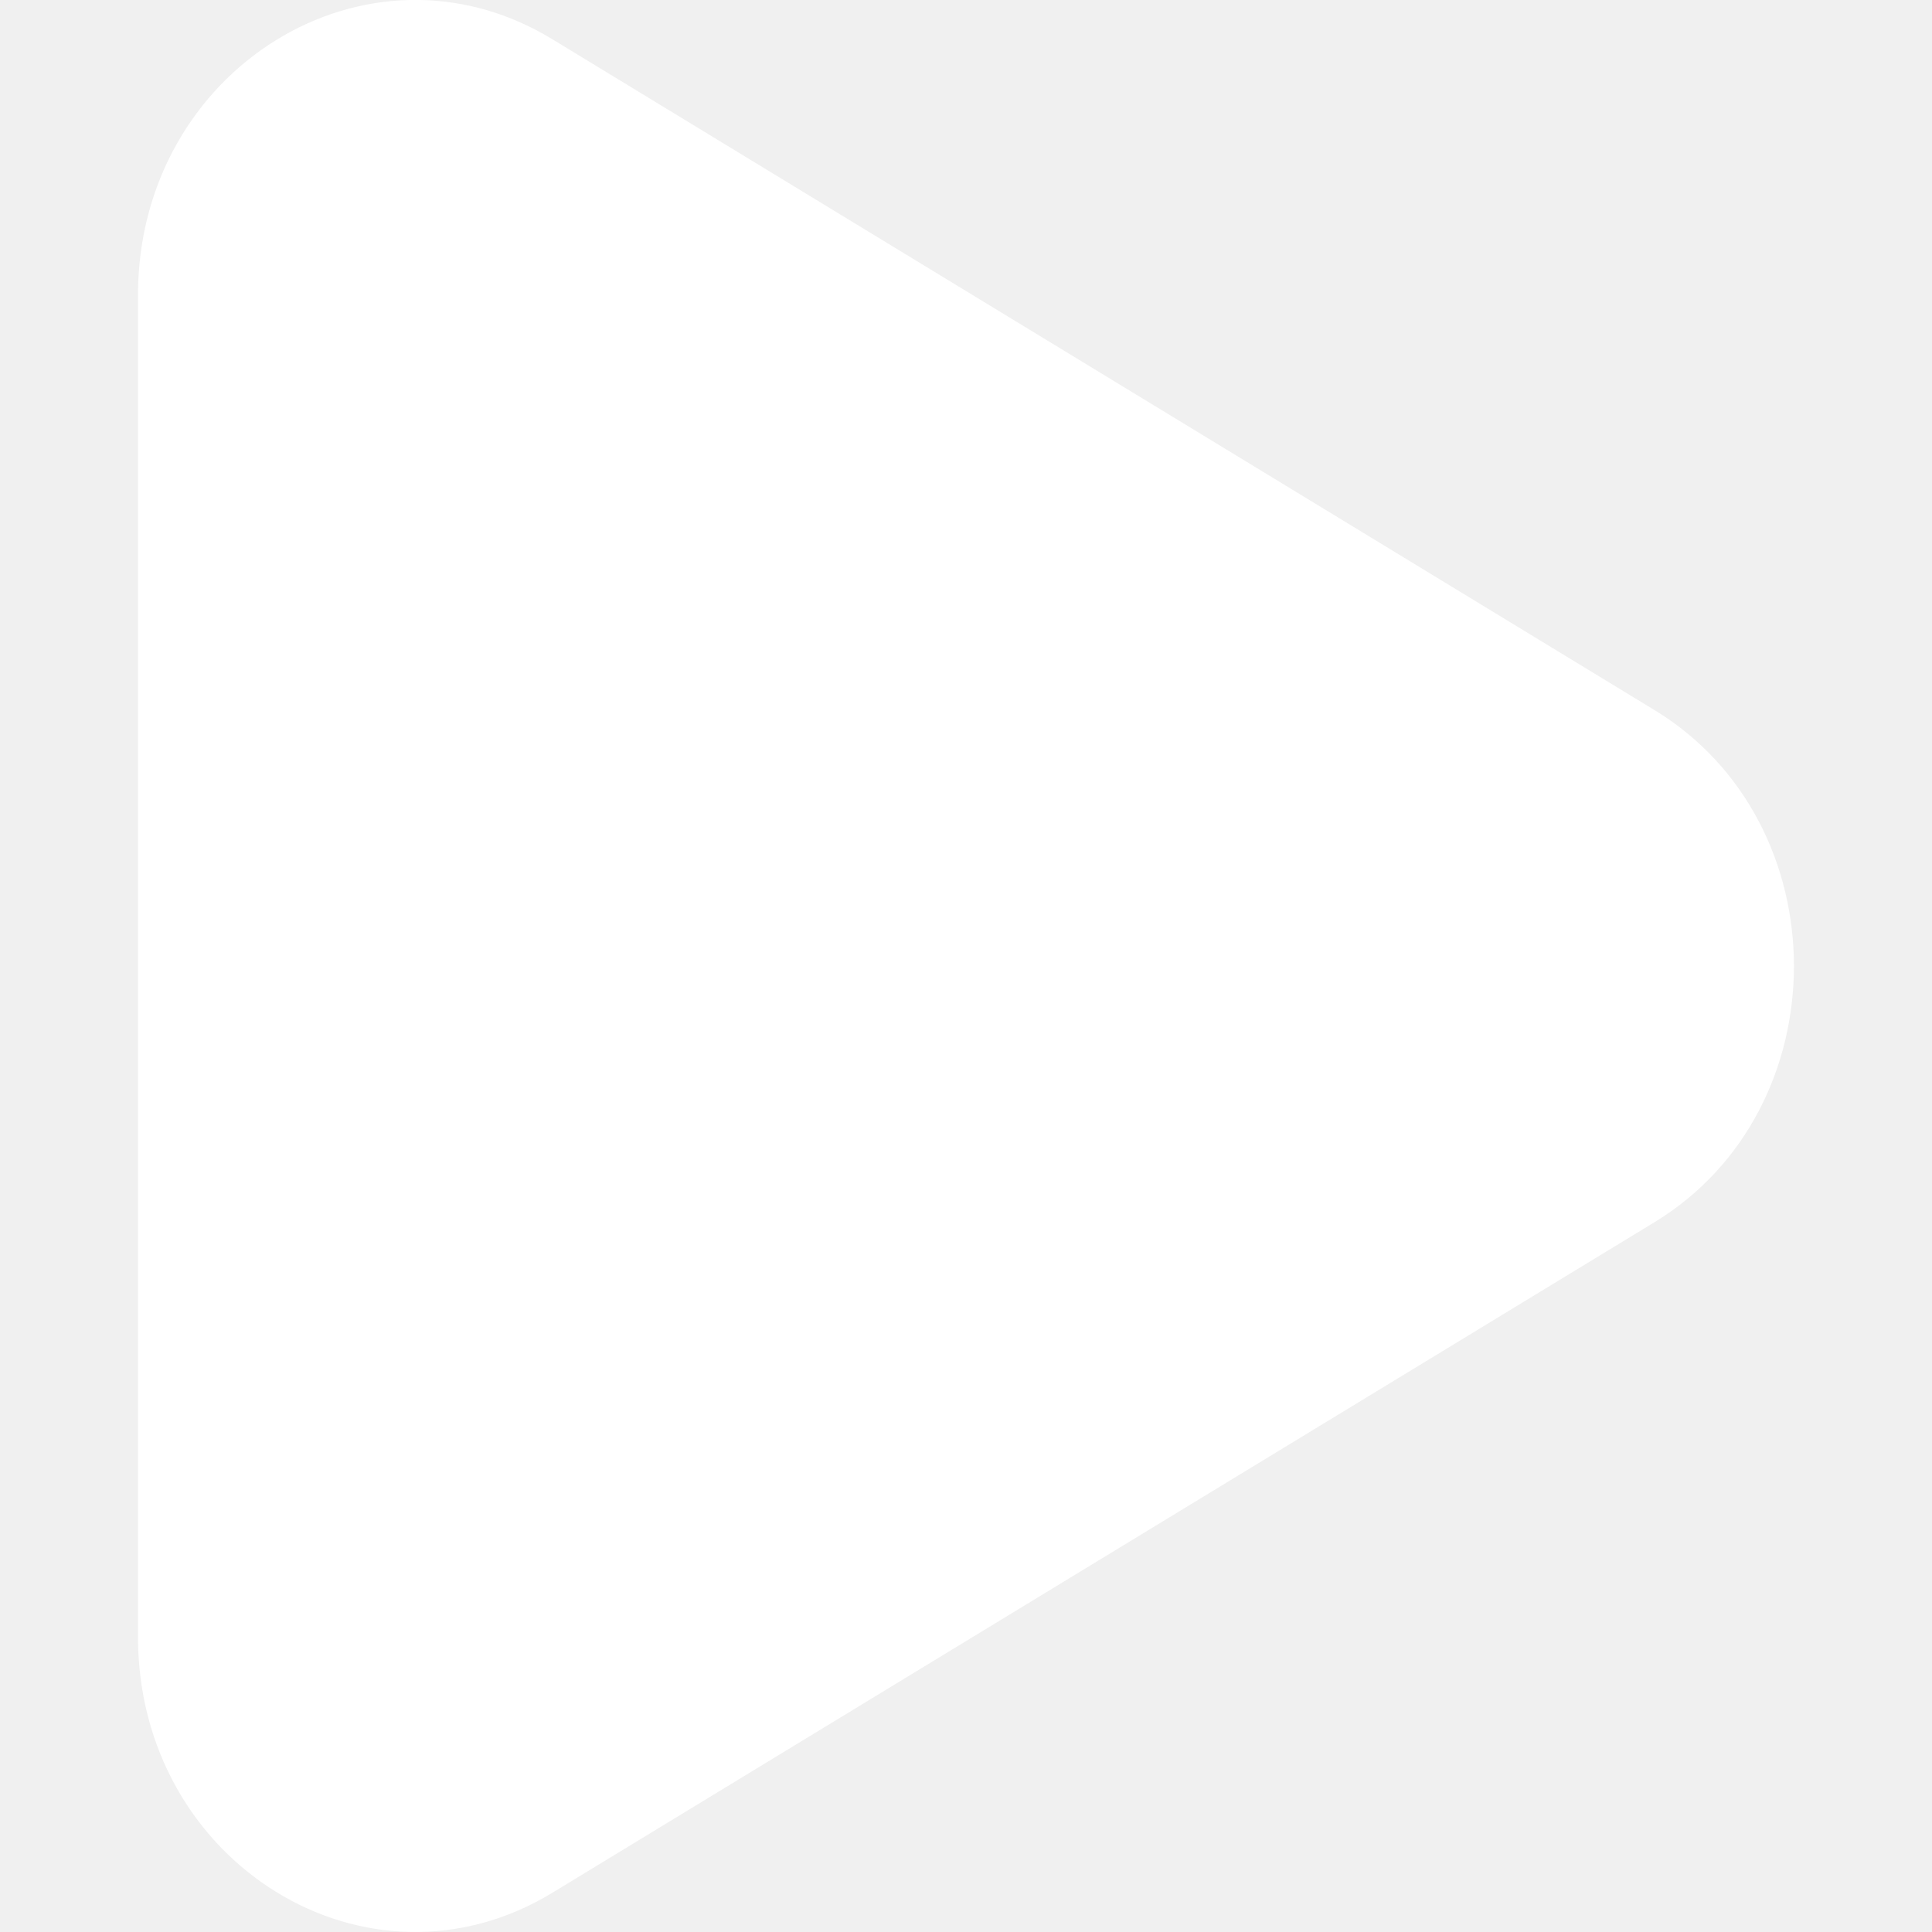
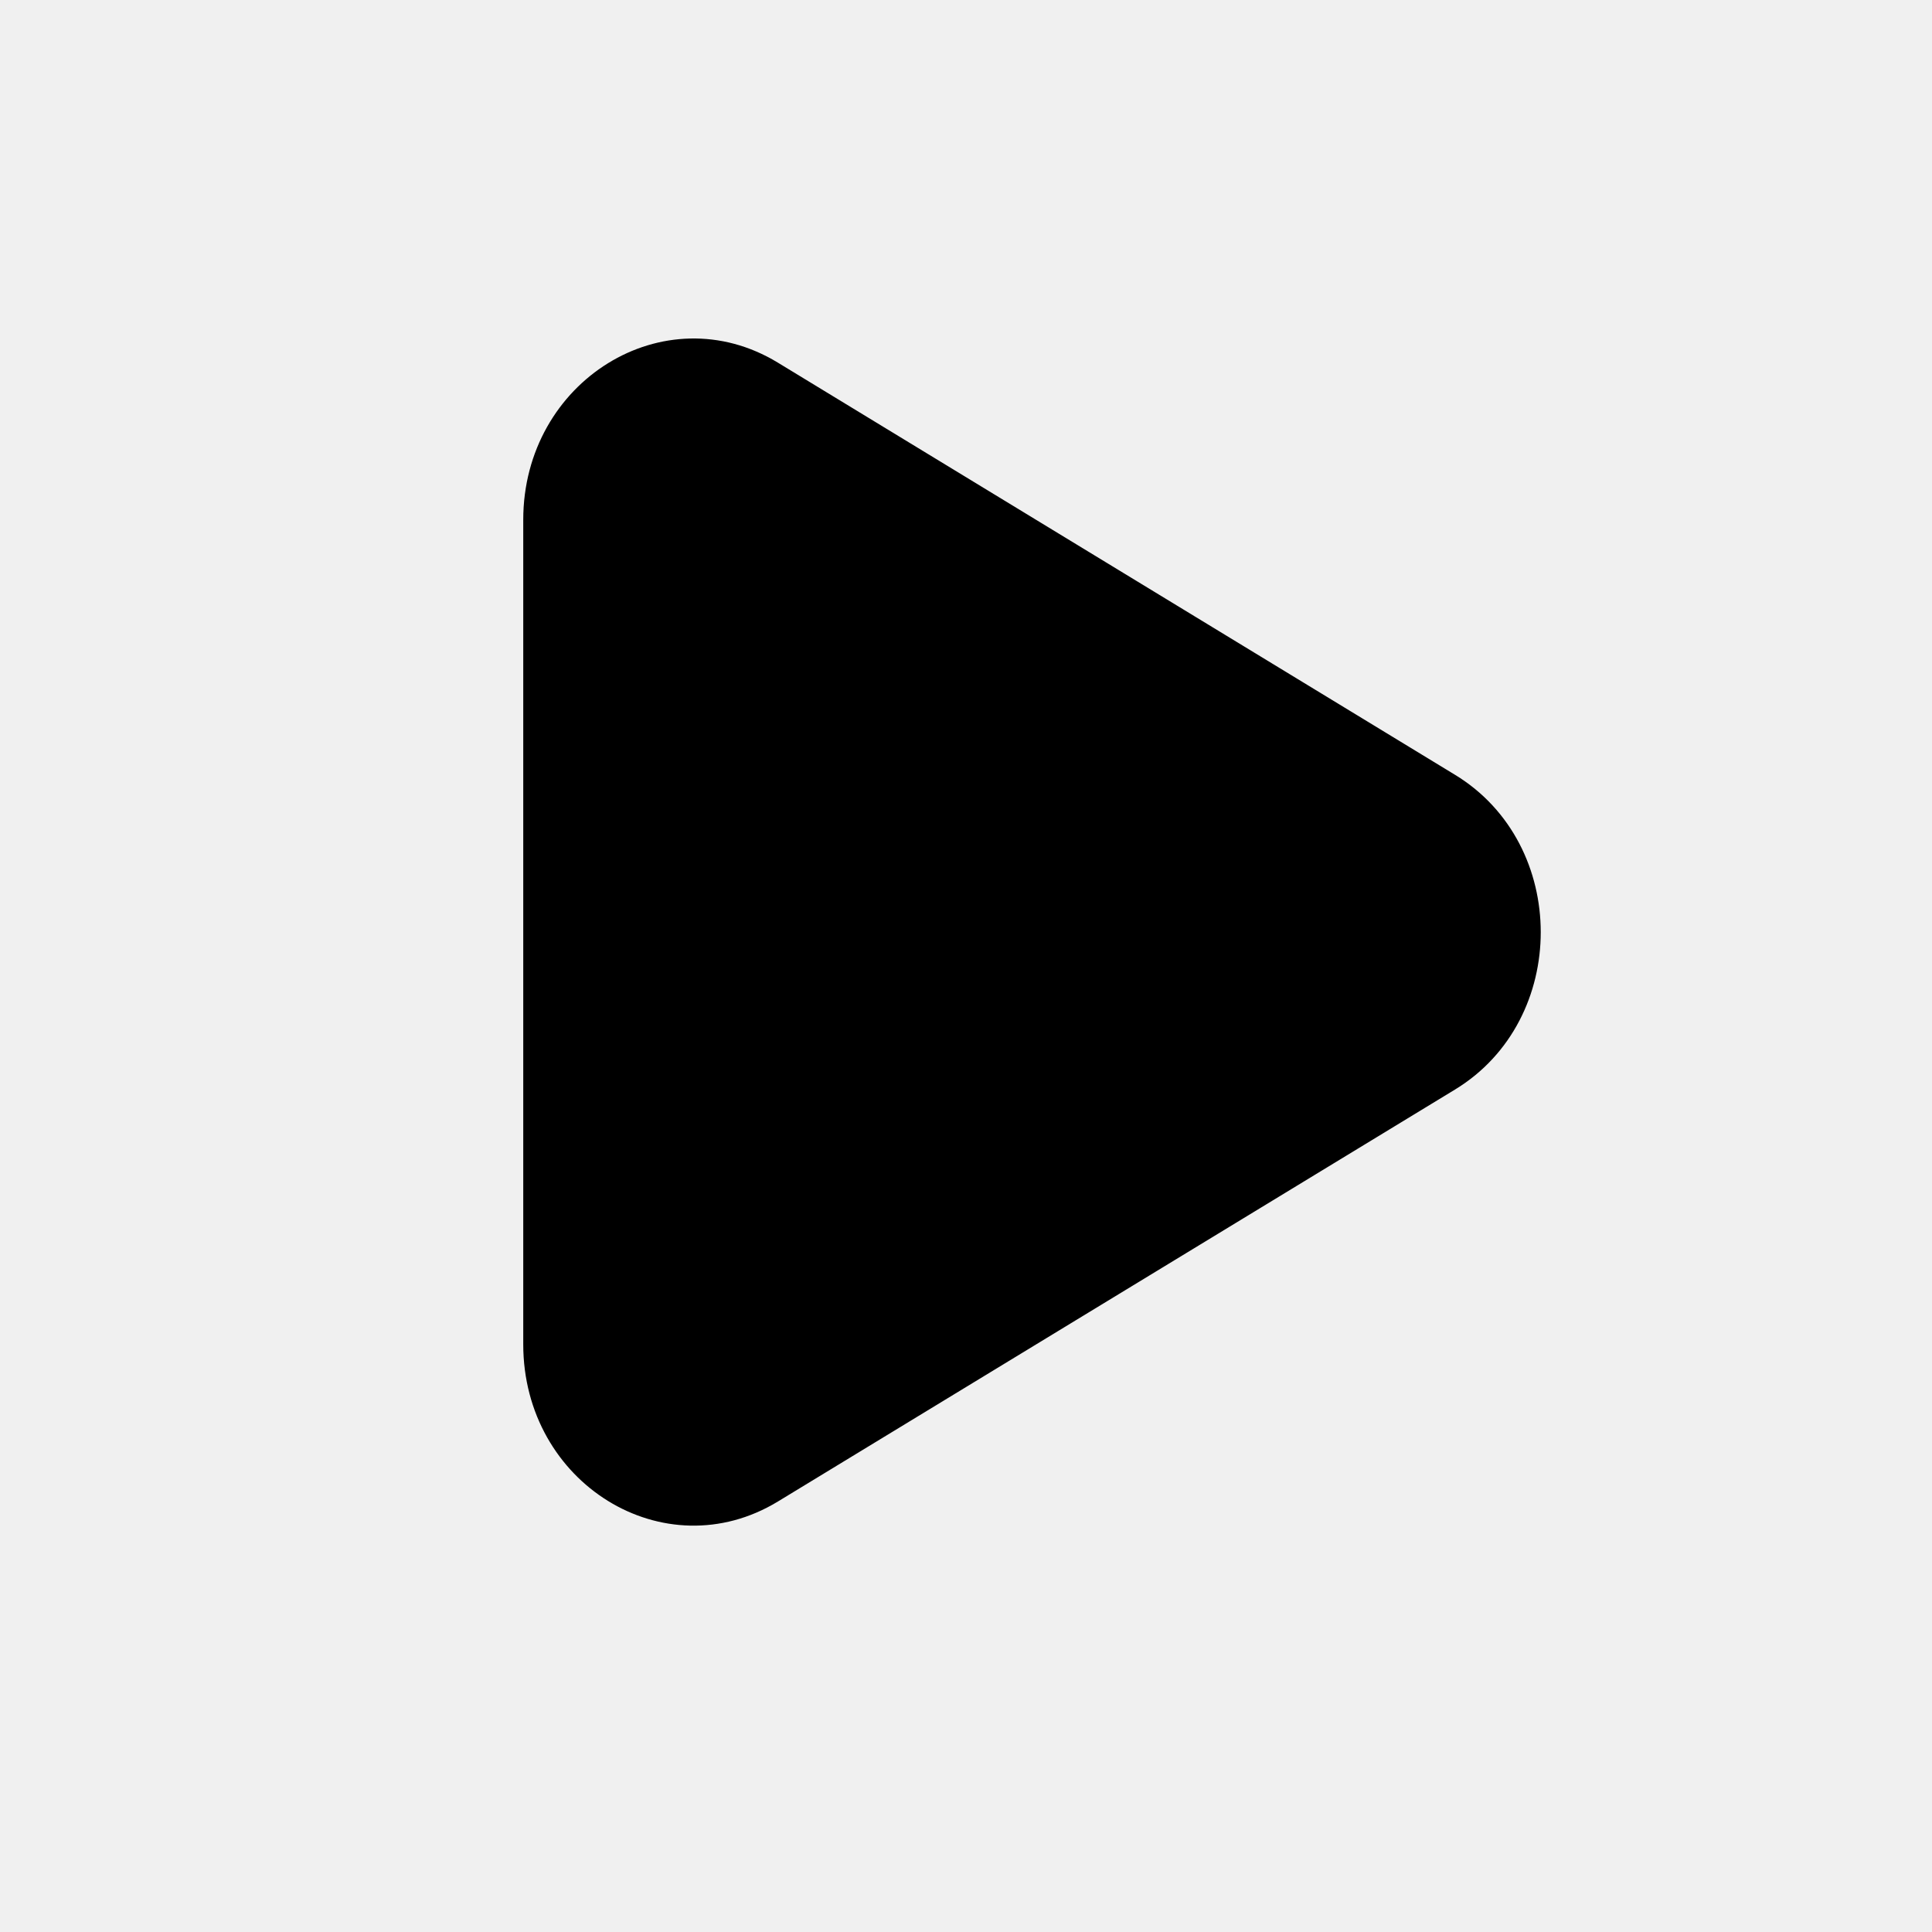
- <svg xmlns="http://www.w3.org/2000/svg" width="800px" height="800px" viewBox="-0.5 0 7 7" version="1.1">
-   <defs>
- 
- </defs>
-   <g id="Page-1" stroke="none" stroke-width="1" fill="none" fill-rule="evenodd">
-     <g id="Dribbble-Light-Preview" transform="translate(-347, -3766)" fill="#FFFFFF">
-       <g id="icons" transform="translate(56, 160)">
-         <path d="M296.495,3608.573 L292.501,3606.142 C291.832,3605.735 291,3606.25 291,3607.069 L291,3611.931 C291,3612.751 291.832,3613.264 292.501,3612.858 L296.495,3610.428 C297.168,3610.018 297.168,3608.983 296.495,3608.573" id="play-[#1003]">
- 
- </path>
-       </g>
-     </g>
-   </g>
+ <svg xmlns="http://www.w3.org/2000/svg" viewBox="0 0 24 24" width="24" height="24" fill="none">
+   <path transform="translate(6.5 4.5) scale(2.1067) translate(-291 -3606.14)" fill="currentColor" d="M296.495,3608.573 L292.501,3606.142 C291.832,3605.735 291,3606.25 291,3607.069 L291,3611.931 C291,3612.751 291.832,3613.264 292.501,3612.858 L296.495,3610.428 C297.168,3610.018 297.168,3608.983 296.495,3608.573 Z" />
</svg>
